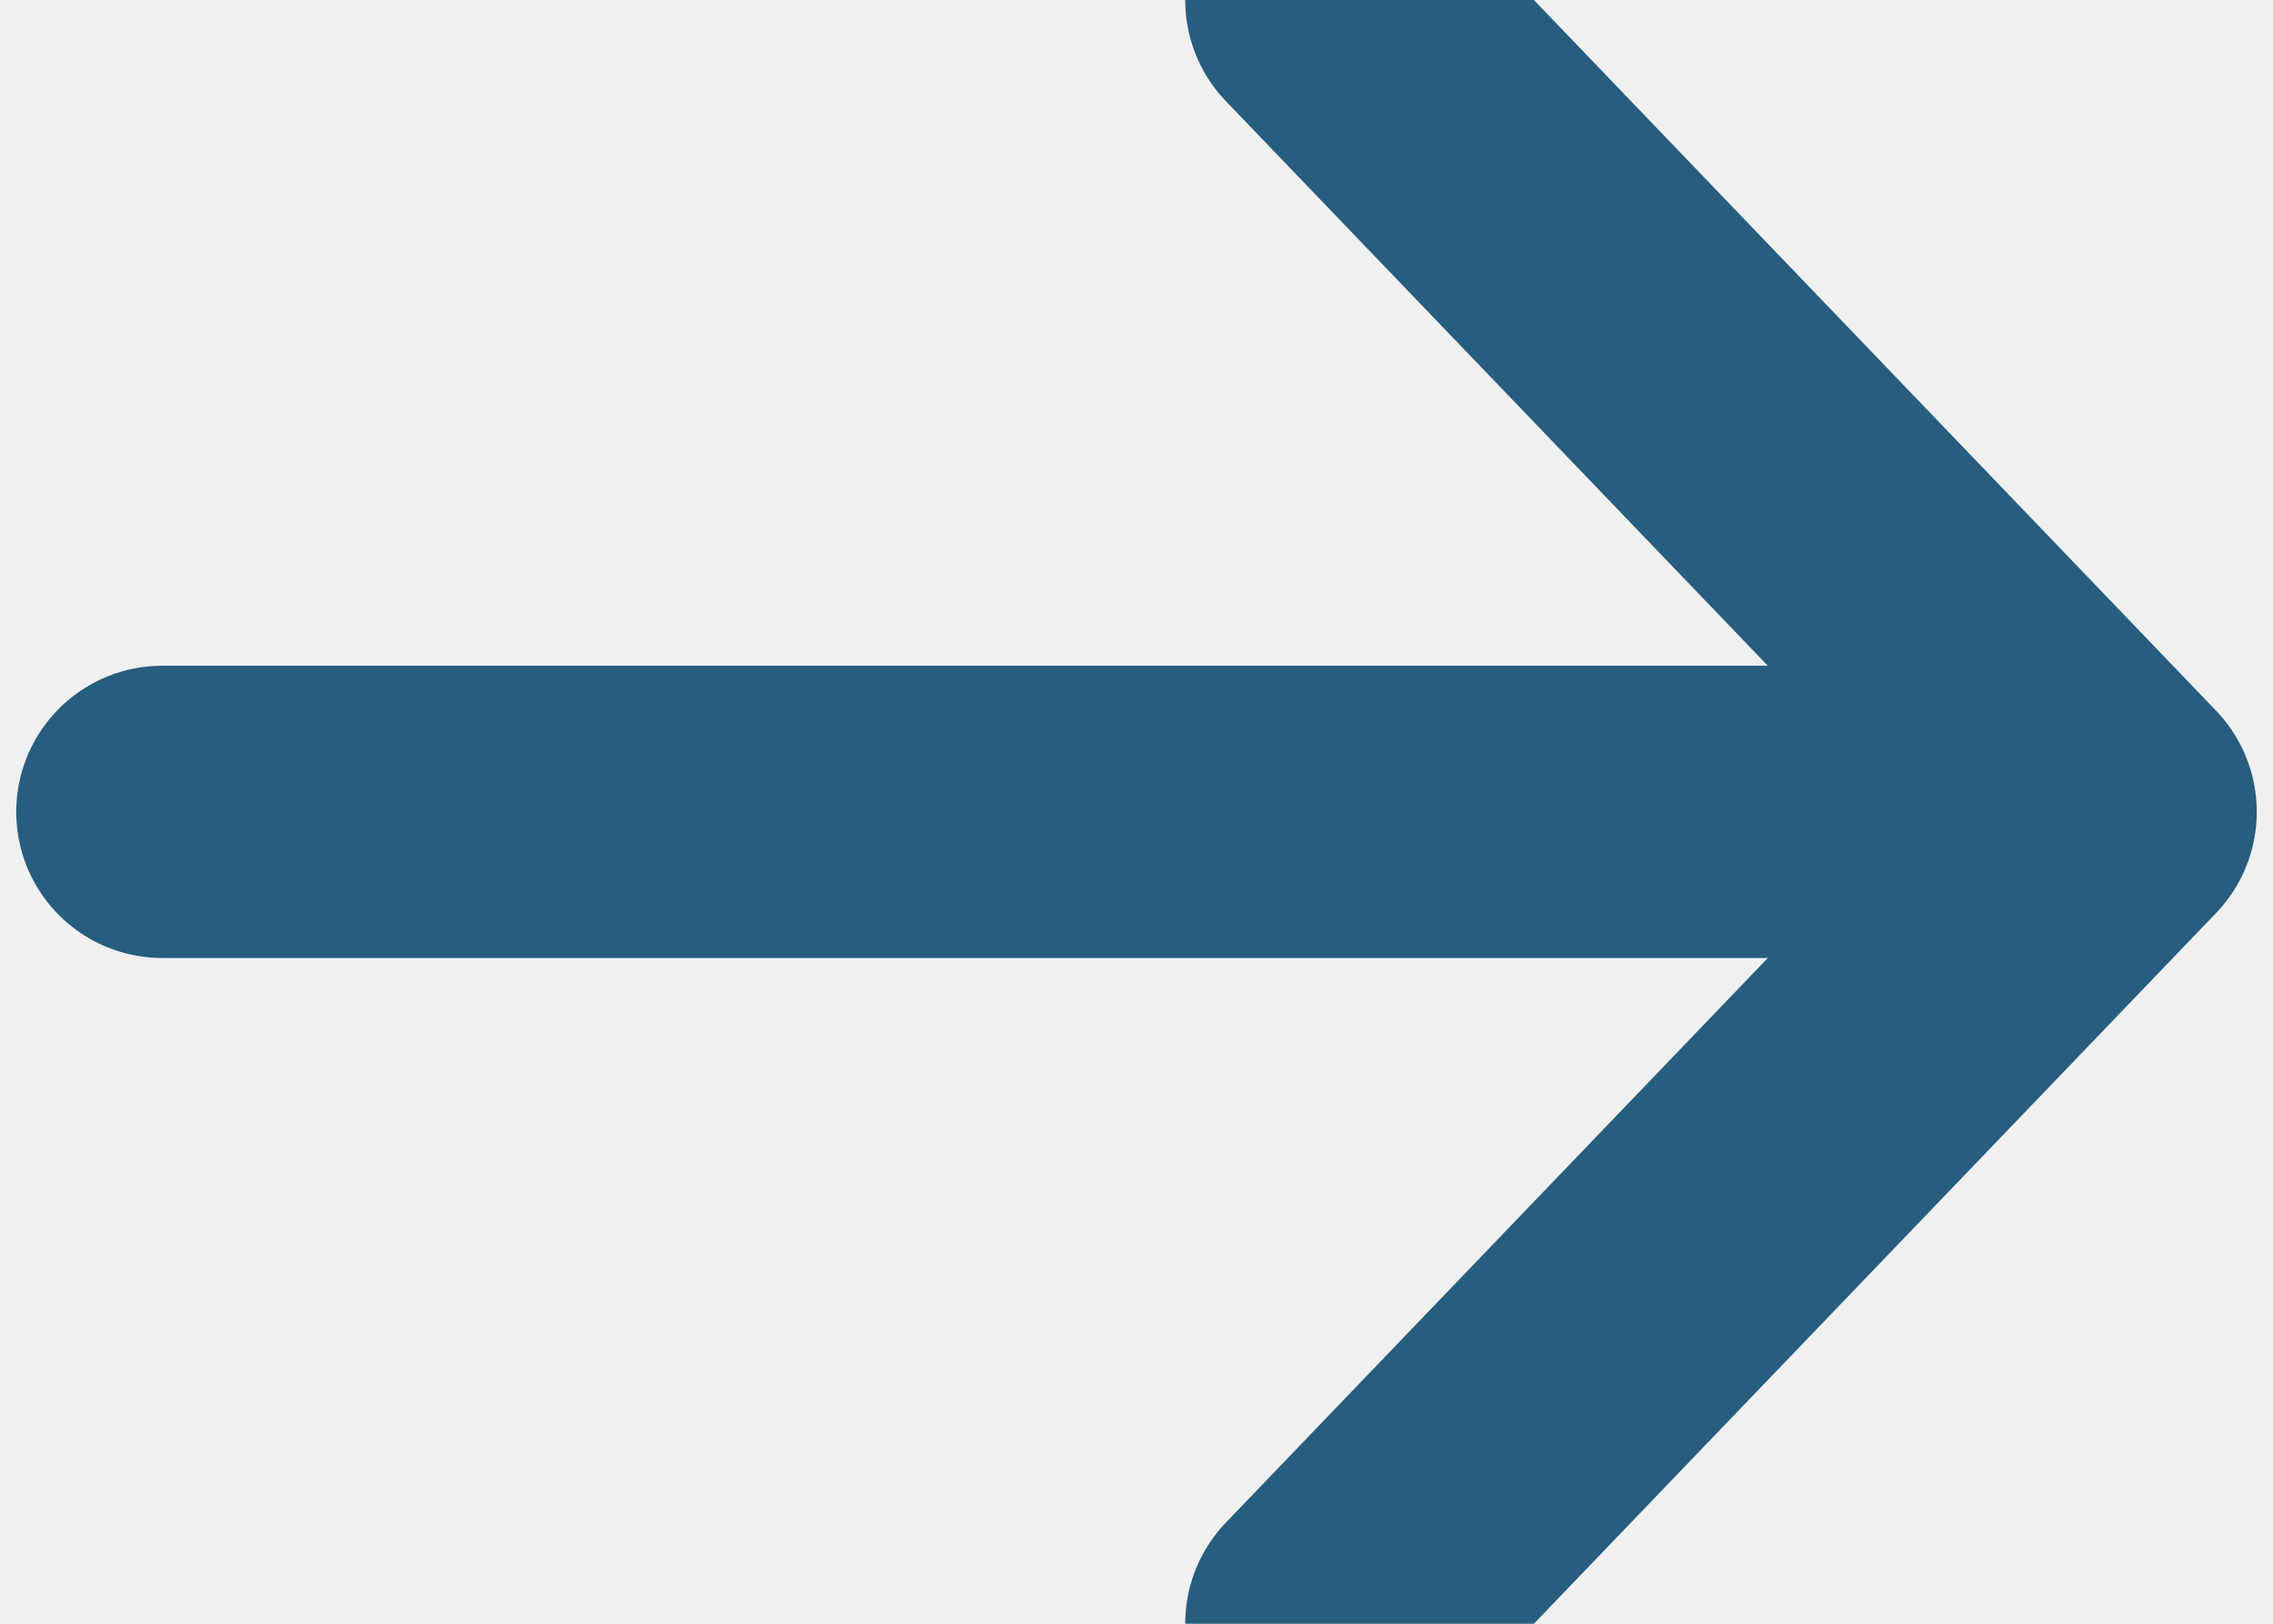
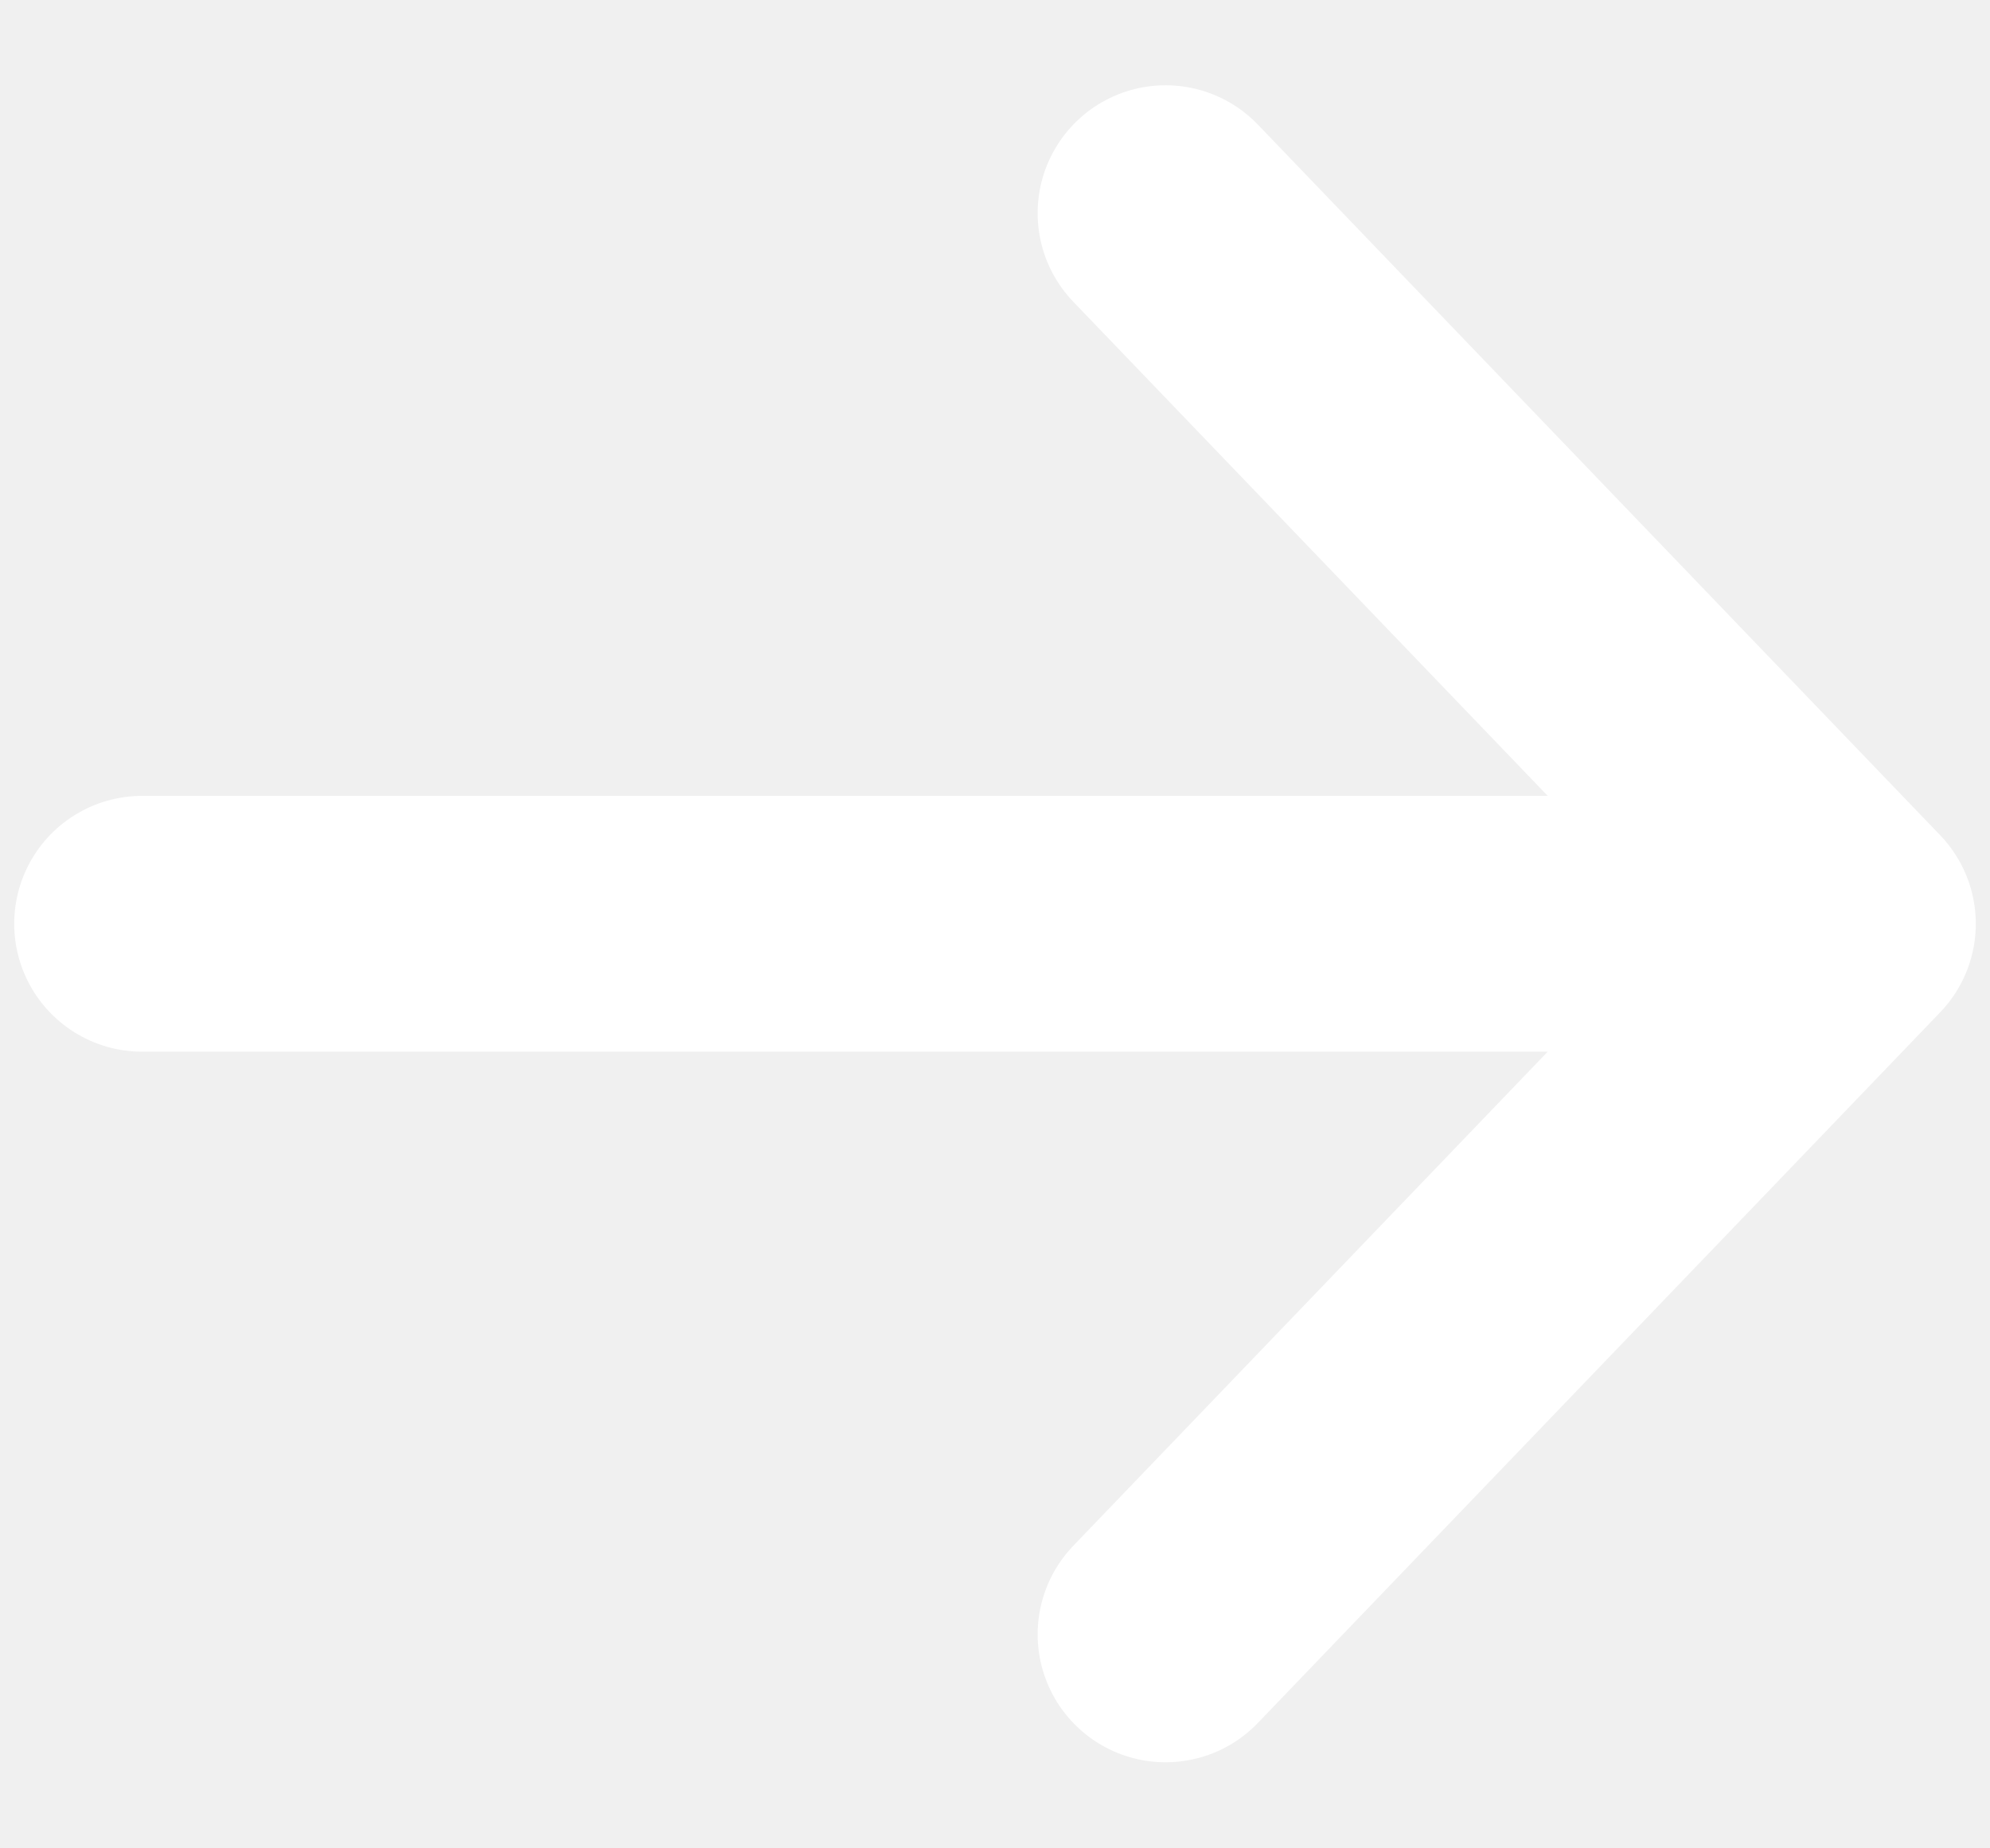
- <svg xmlns="http://www.w3.org/2000/svg" preserveAspectRatio="none" overflow="visible" style="display: block;" width="14" height="10" viewBox="0 0 14 10" fill="none">
-   <g id="Arrow Icon" clip-path="url(#clip0_270_1583)">
-     <path id="arrow-right" d="M1 5H13M8.2 10L13 5L8.2 0" stroke-width="1.8" stroke-linecap="round" stroke-linejoin="round" stroke="#275D7E" />
+ <svg xmlns="http://www.w3.org/2000/svg" preserveAspectRatio="none" overflow="visible" style="display: block;" width="14" height="13" viewBox="0 0 14 13" fill="none">
+   <g id="Arrow Icon" clip-path="url(#clip0_289_5124)">
+     <path id="arrow-right" d="M1 6.5H13M8.2 11.5L13 6.5L8.2 1.5" stroke-width="1.8" stroke-linecap="round" stroke-linejoin="round" stroke="white" />
  </g>
  <defs>
-     <clipPath id="clip0_270_1583">
-       <rect width="14" height="10" fill="white" />
+     <clipPath id="clip0_289_5124">
+       <rect width="14" height="13" fill="white" />
    </clipPath>
  </defs>
</svg>
